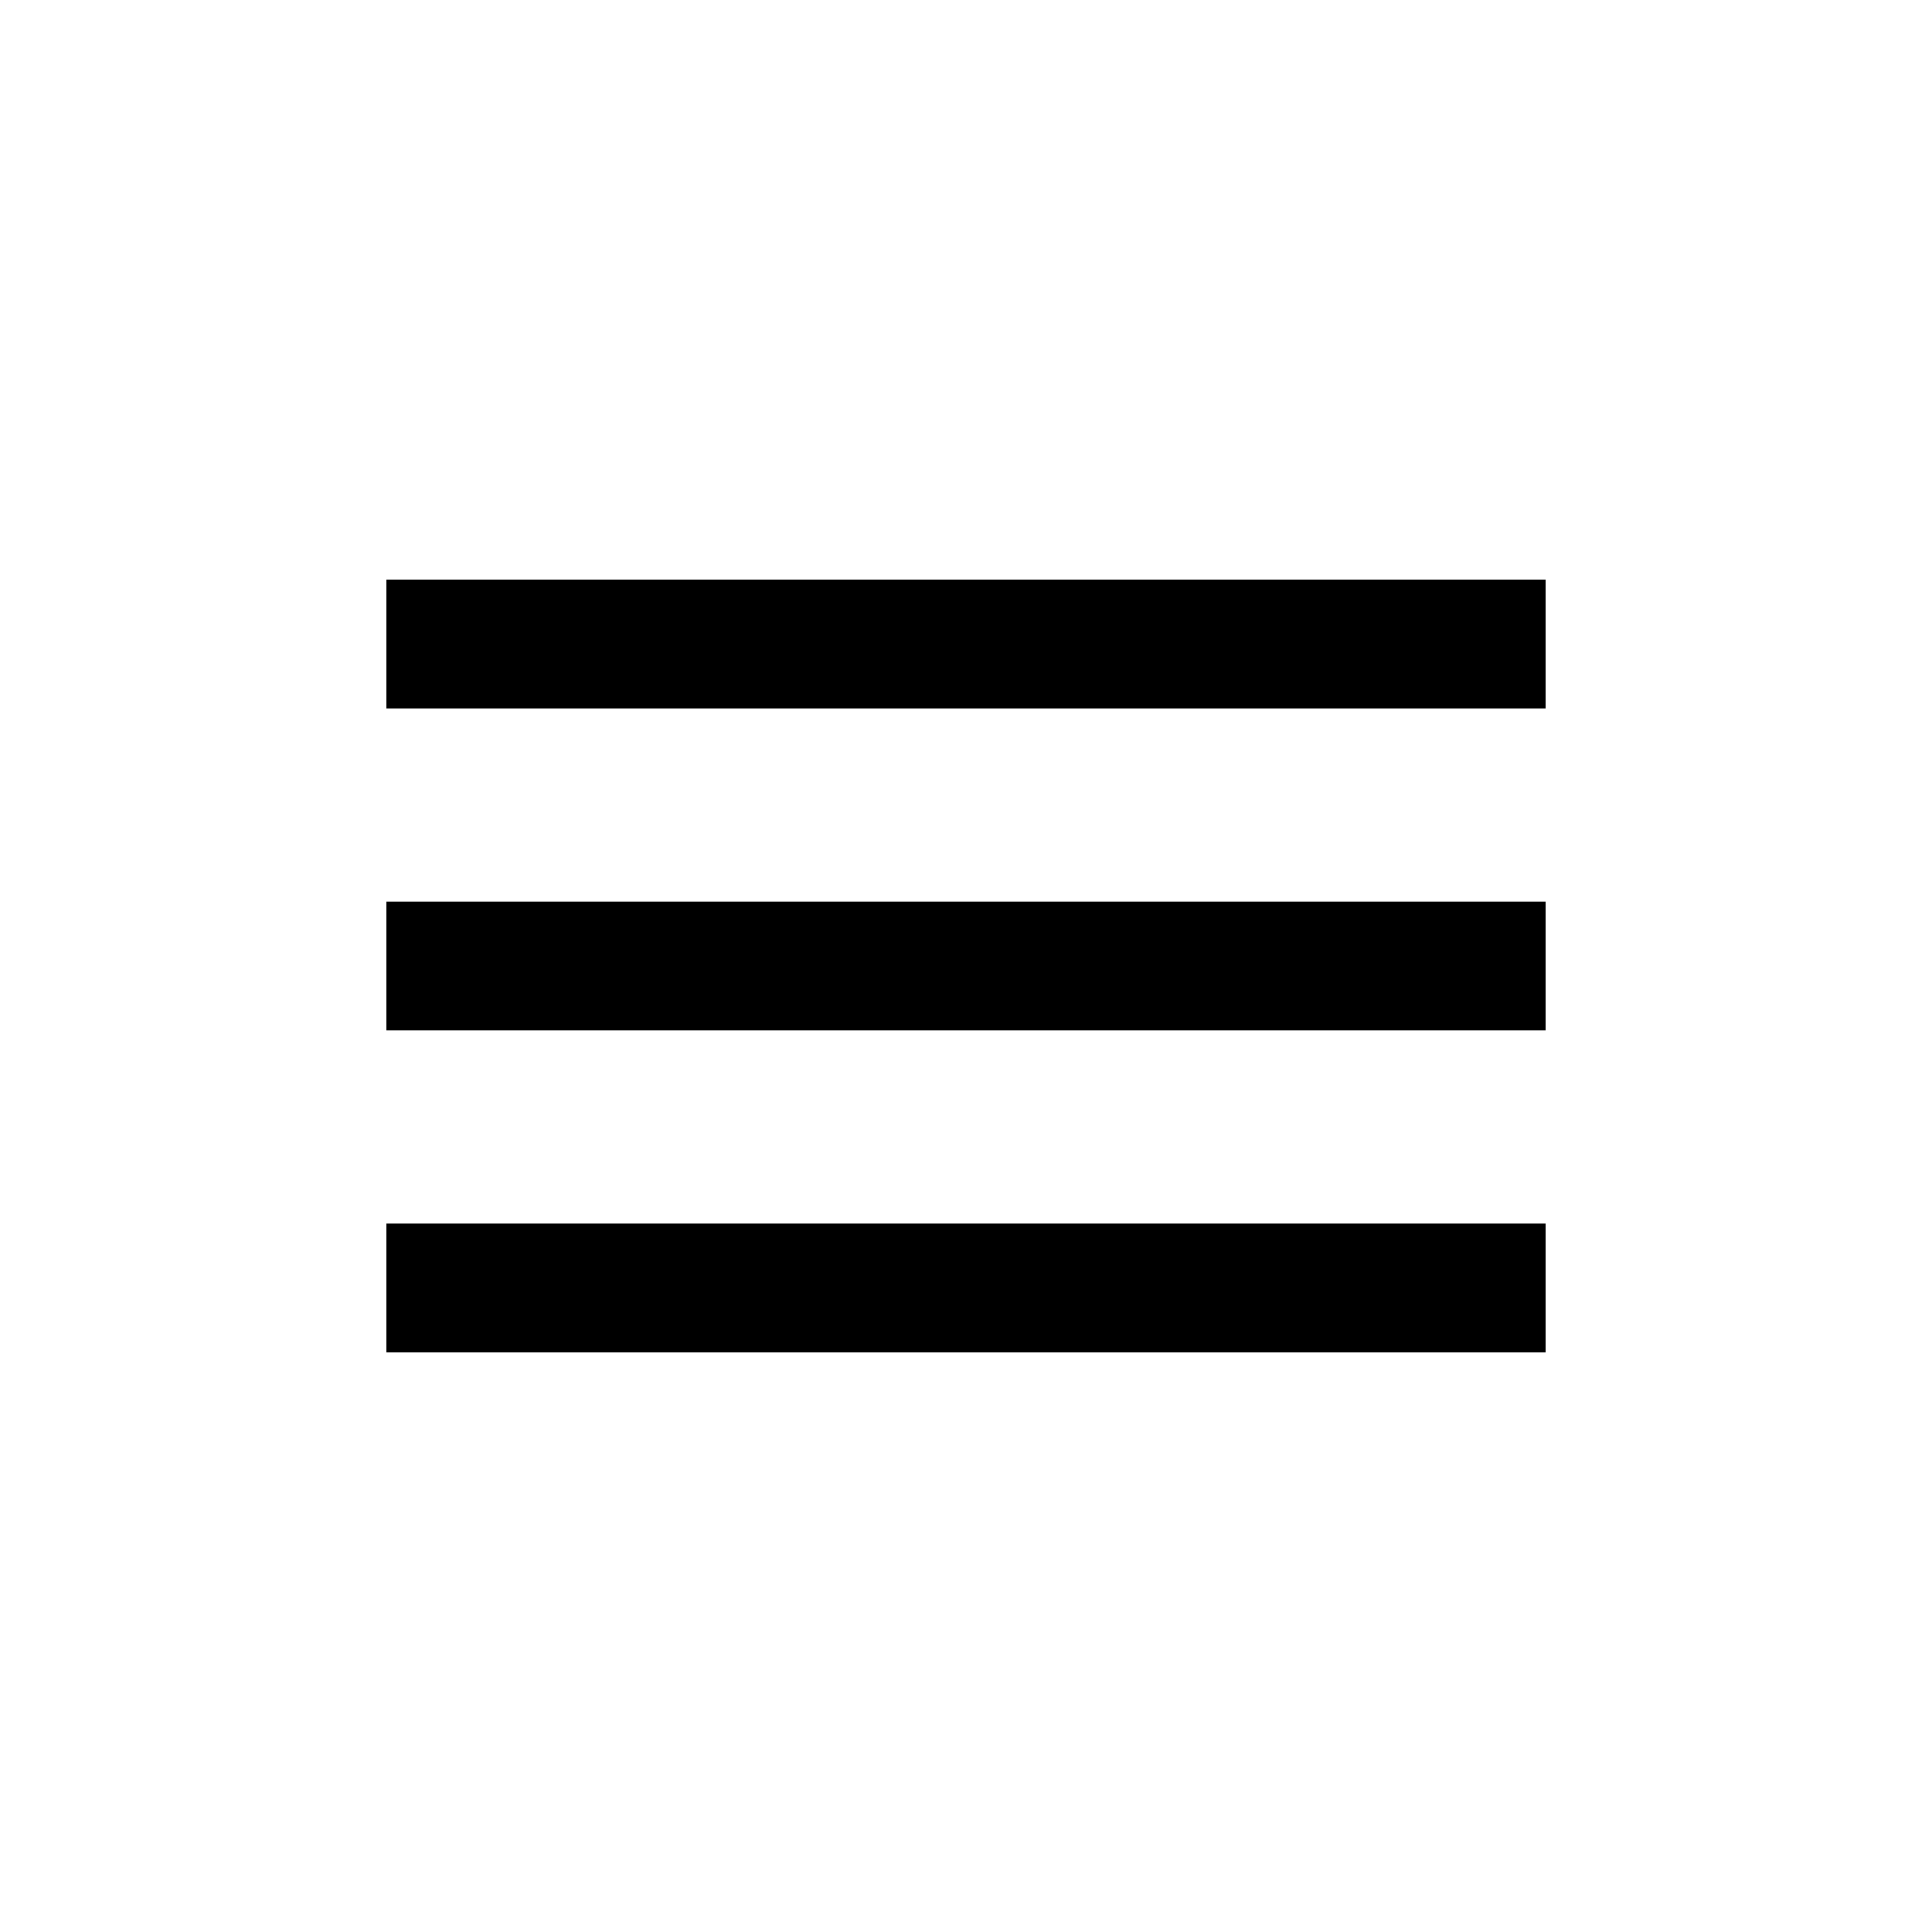
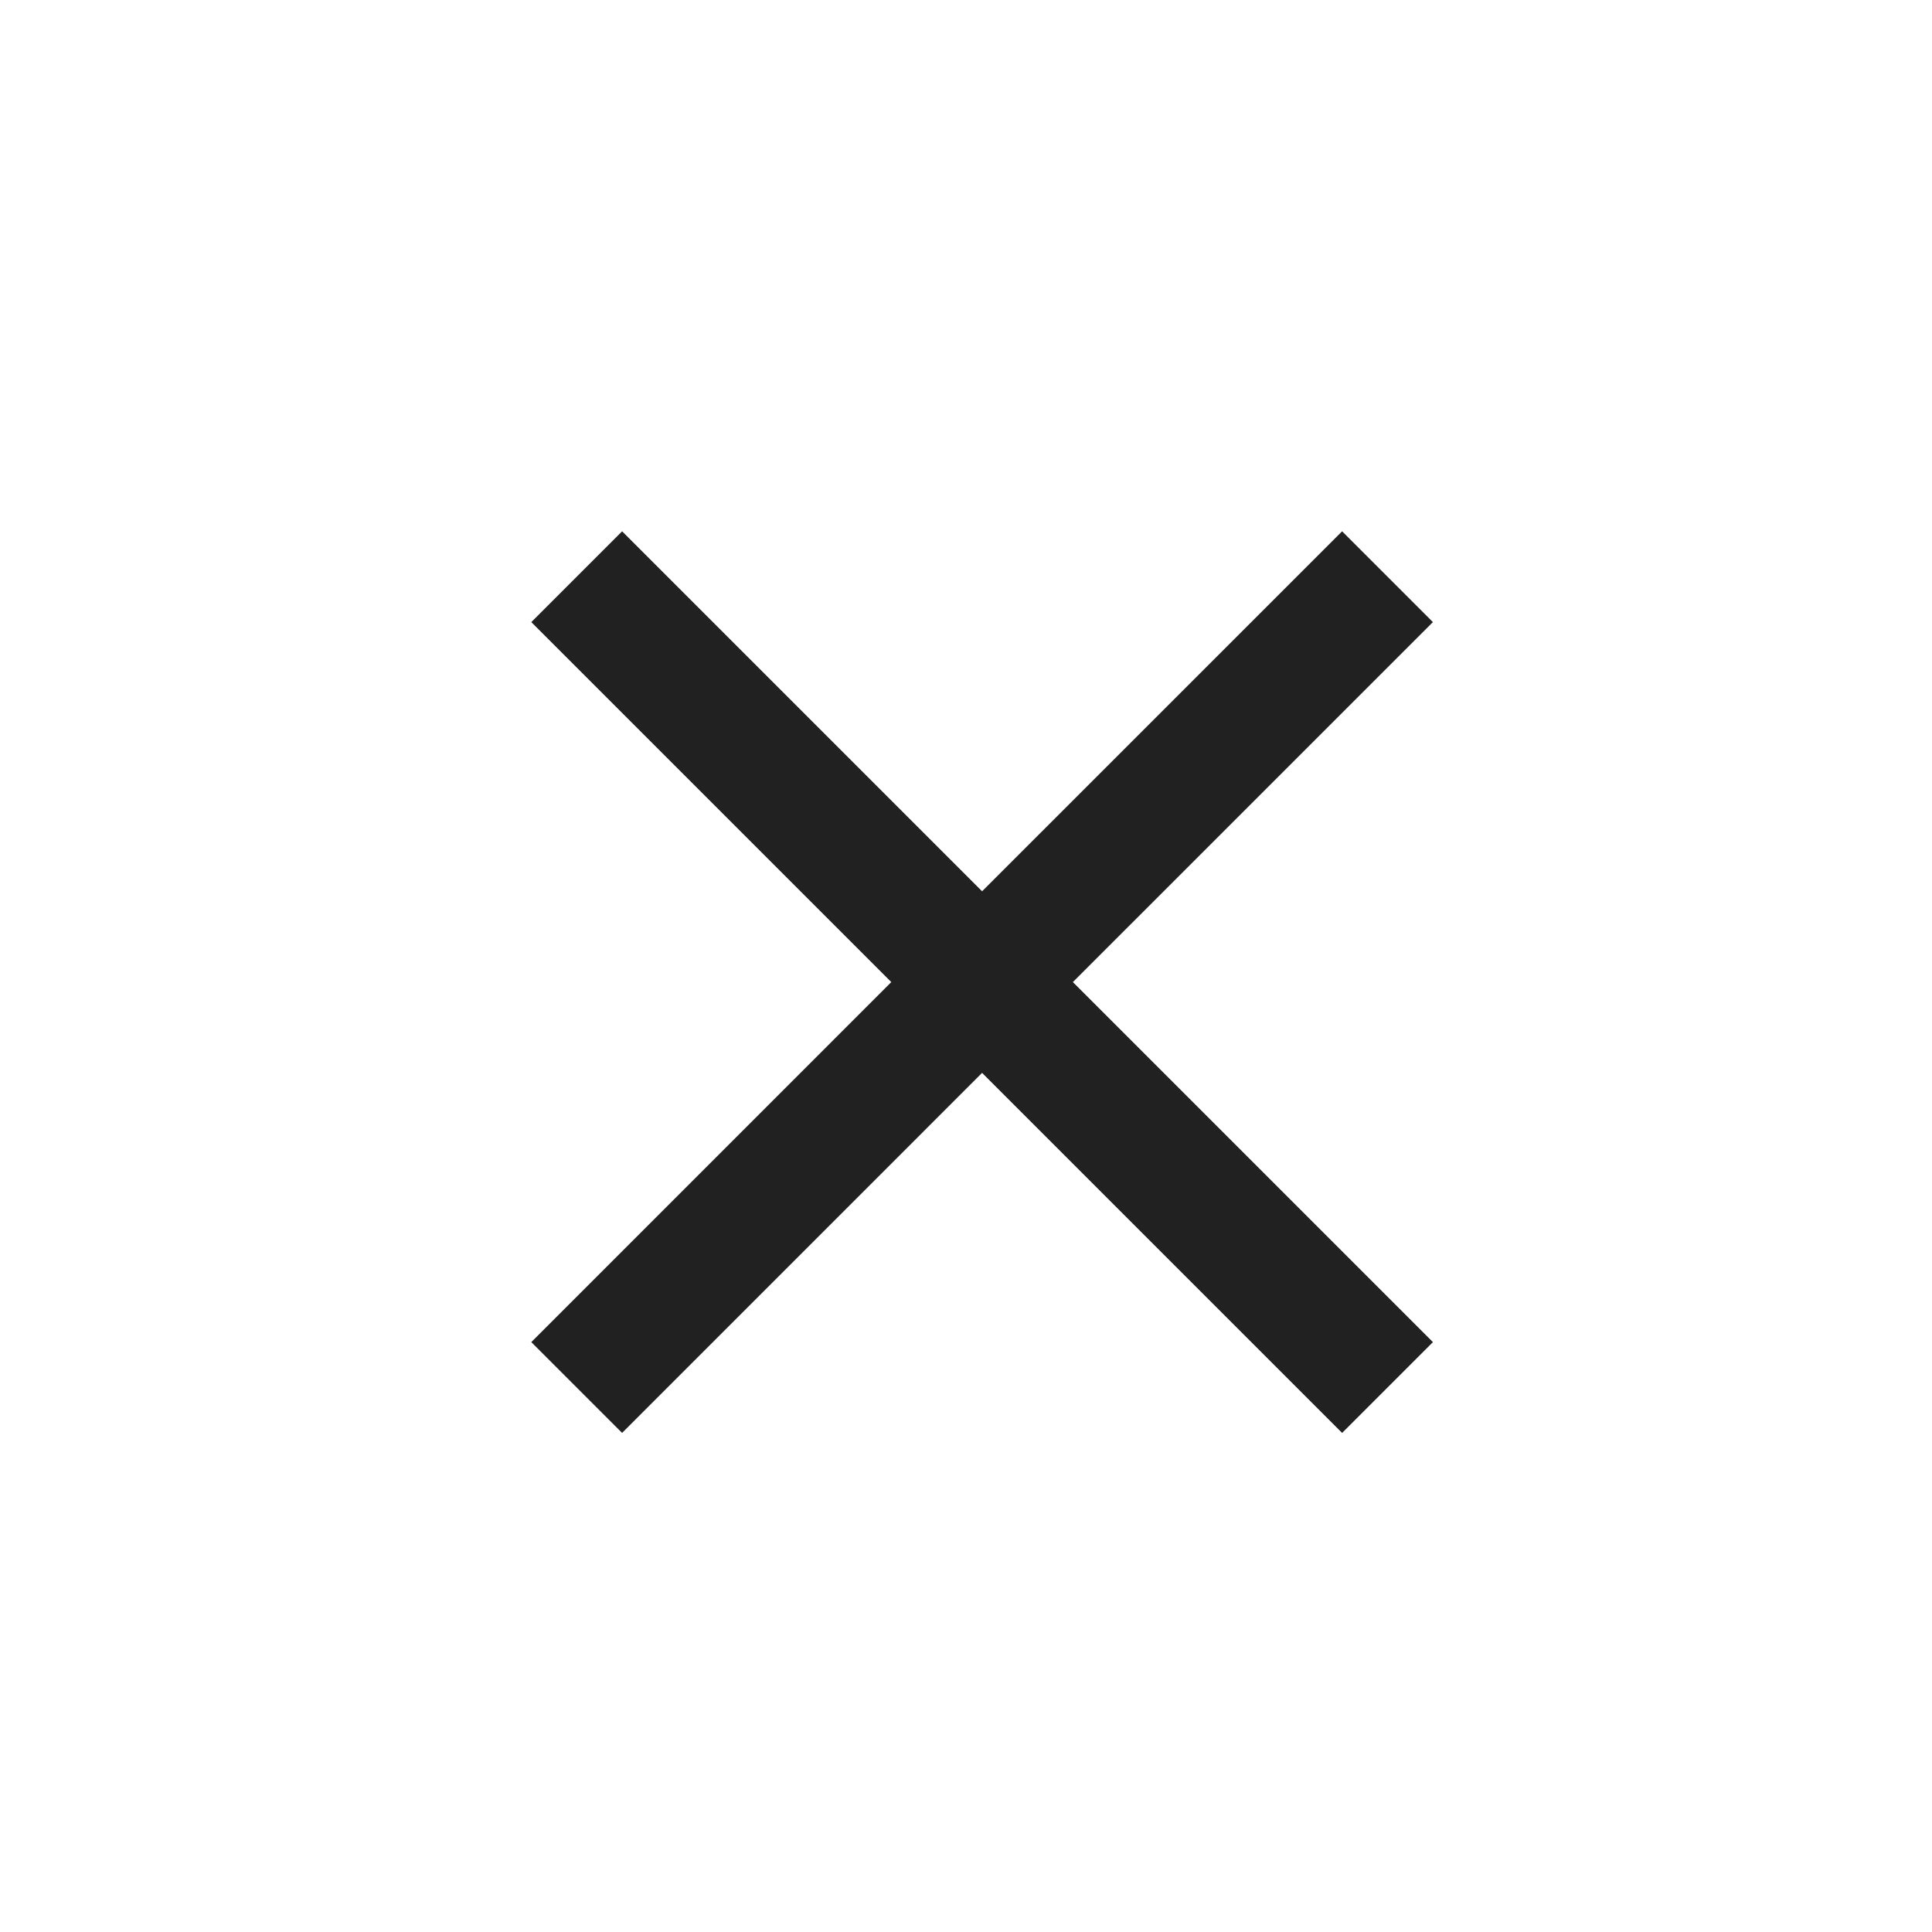
<svg xmlns="http://www.w3.org/2000/svg" width="40" height="40" viewBox="0 0 40 40" fill="none">
-   <path fill-rule="evenodd" clip-rule="evenodd" d="M8 14.667V12H32V14.667H8ZM8 21.333H32V18.667H8V21.333ZM8 28H32V25.333H8V28Z" fill="black" />
+   <path d="M29.667 12.88L27.787 11L20.333 18.453L12.88 11L11 12.88L18.453 20.333L11 27.787L12.88 29.667L20.333 22.213L27.787 29.667L29.667 27.787L22.213 20.333L29.667 12.88Z" fill="#212121" />
</svg>
